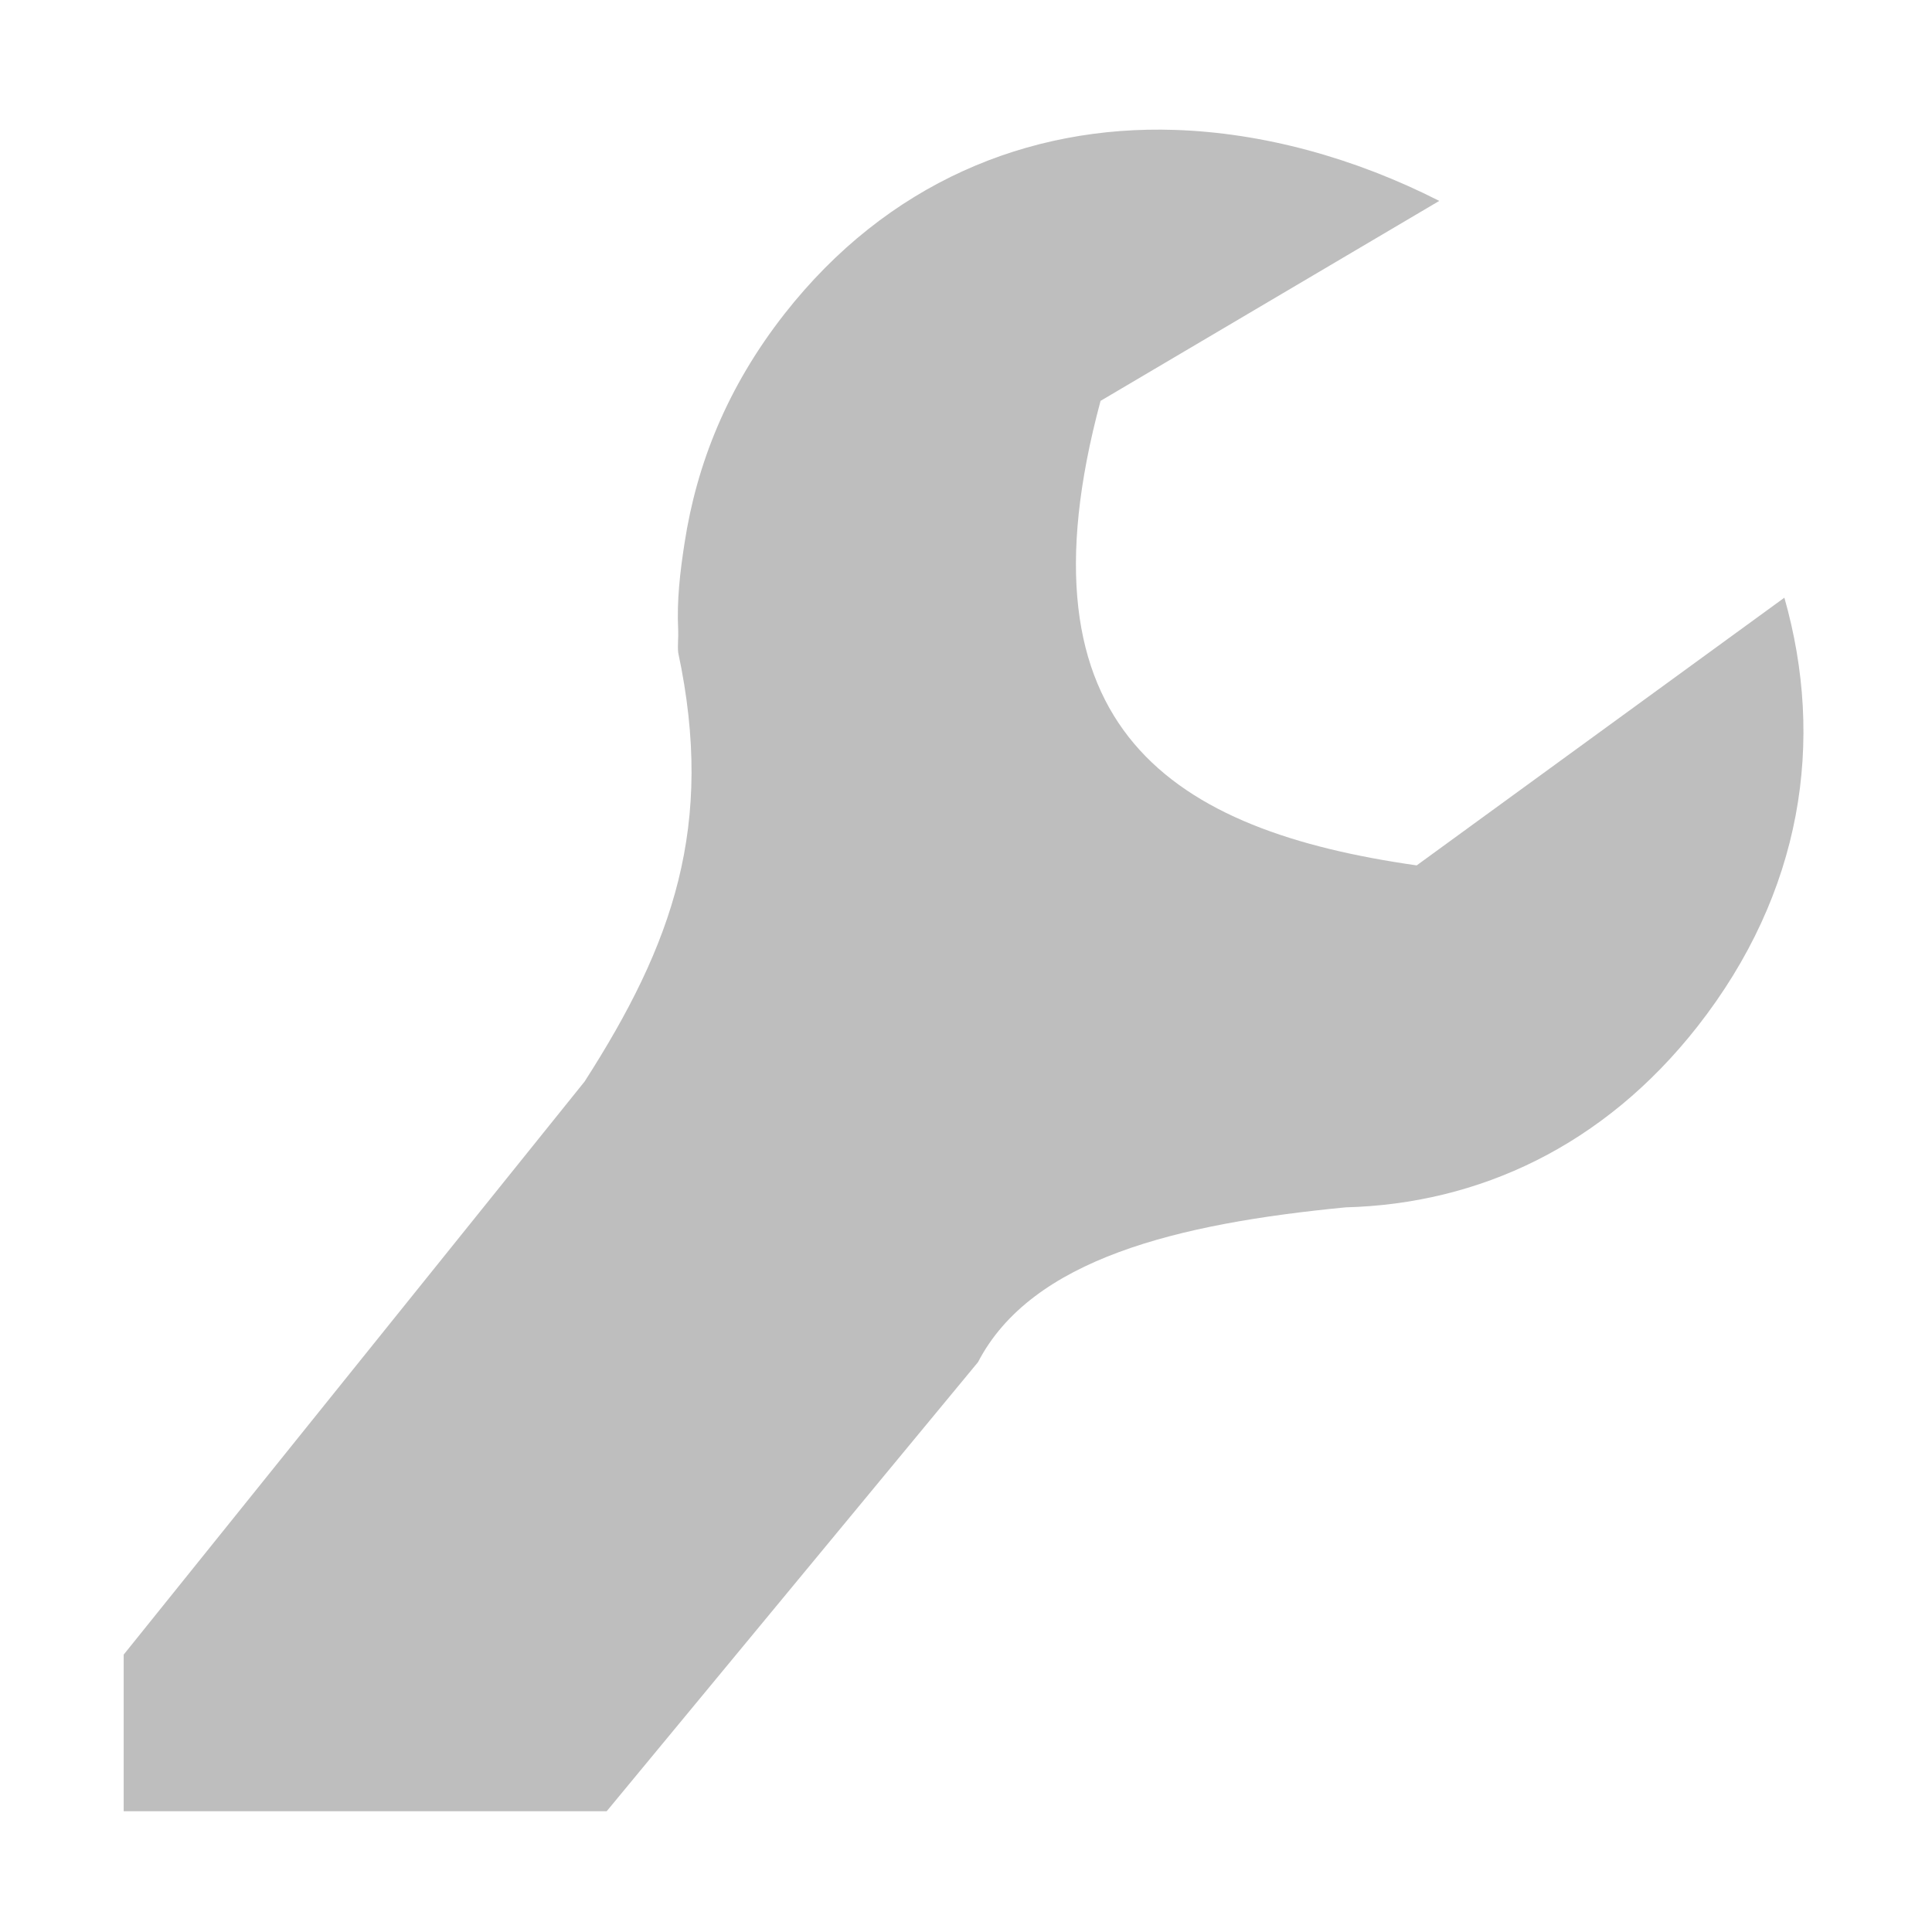
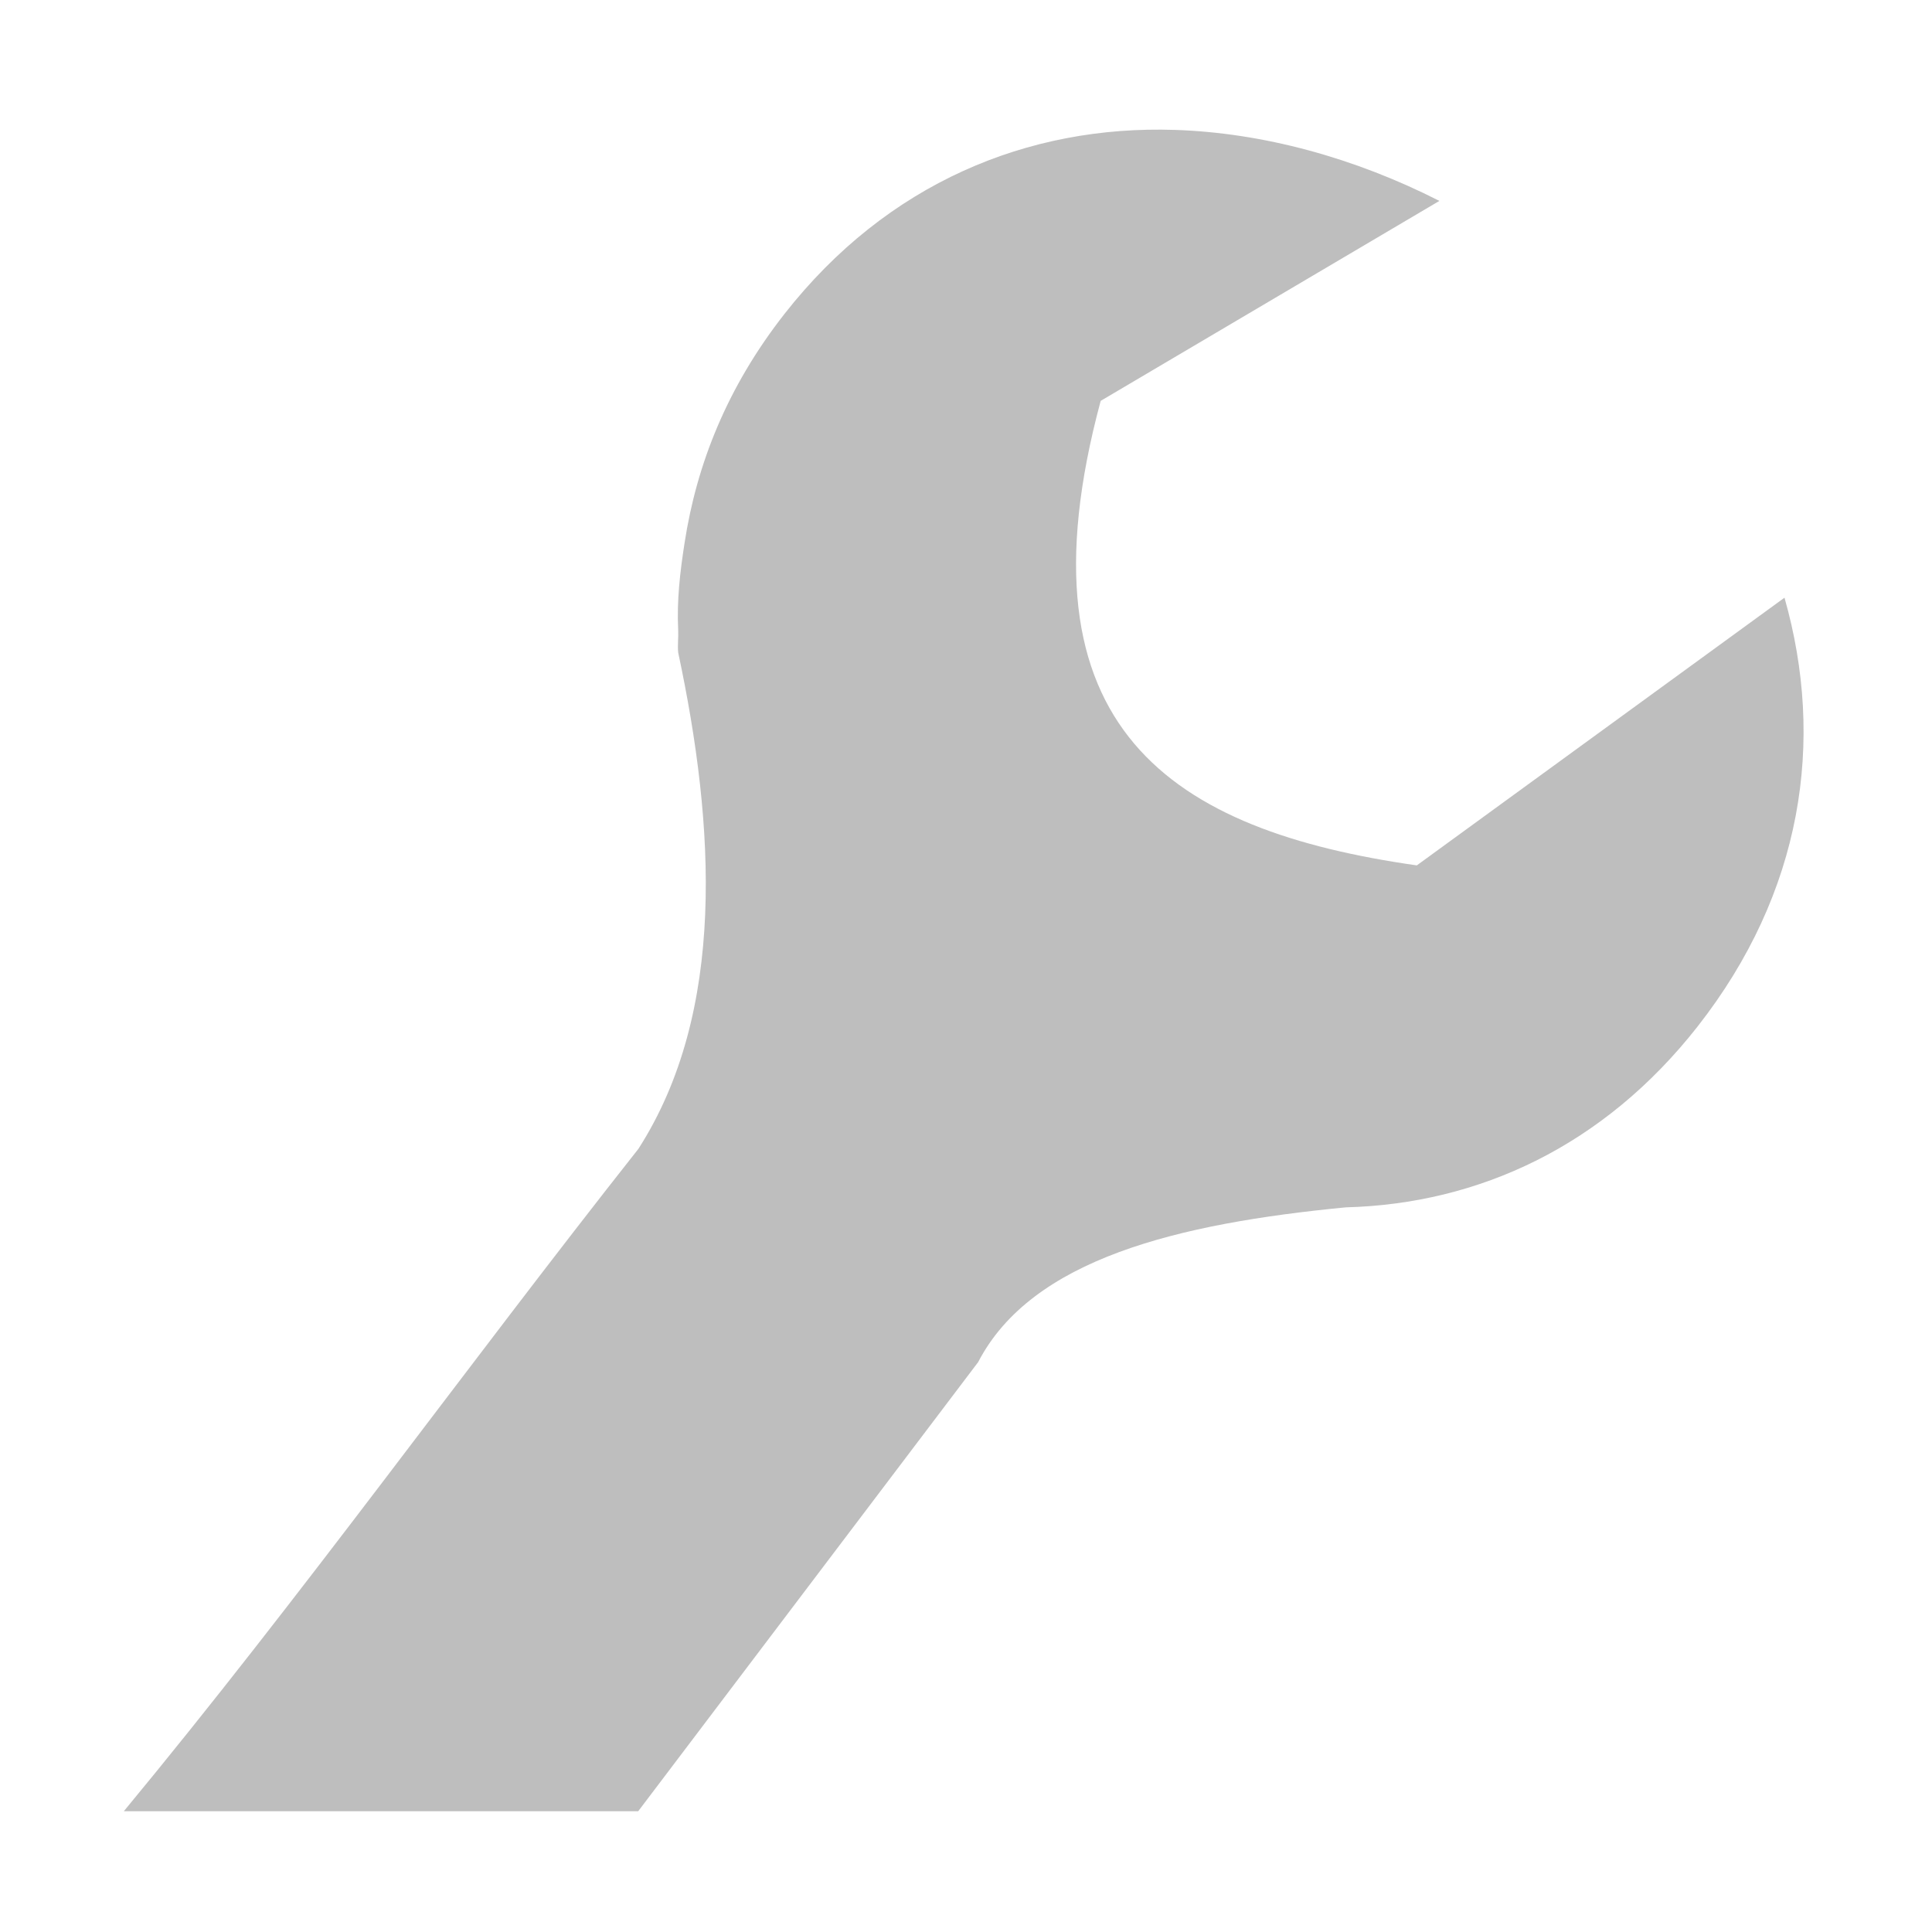
<svg xmlns="http://www.w3.org/2000/svg" width="16" height="16" id="svg2" version="1.1">
  <defs id="defs4">
    <linearGradient id="linearGradient3946">
      <stop id="stop3948" offset="0" style="stop-color:#000000;stop-opacity:0.747;" />
      <stop id="stop3950" offset="1" style="stop-color:#000000;stop-opacity:0.024;" />
    </linearGradient>
    <linearGradient id="linearGradient3830-9">
      <stop style="stop-color:#000000;stop-opacity:0.747;" offset="0" id="stop3832-7" />
      <stop style="stop-color:#000000;stop-opacity:0.024;" offset="1" id="stop3834-5" />
    </linearGradient>
    <linearGradient id="linearGradient3984">
      <stop style="stop-color:#f4deba;stop-opacity:1;" offset="0" id="stop3986" />
      <stop style="stop-color:#de9625;stop-opacity:0;" offset="1" id="stop3988" />
    </linearGradient>
  </defs>
  <g id="layer1" transform="translate(-31.97559,-220.3622)">
-     <path style="fill:#bebebe;fill-opacity:1;stroke:none" d="m 41.705,221.438 c -1.216,-0.04 -2.383,0.44 -3.232,1.523 -0.478,0.61 -0.728,1.248 -0.828,1.897 -0.038,0.244 -0.065,0.478 -0.053,0.721 0.003,0.064 -0.006,0.124 0,0.187 0.306,1.435 -0.045,2.416 -0.775,3.553 L 33,234.065 l 0,1.297 4,0 3.075,-3.719 c 0.444,-0.856 1.656,-1.148 3.045,-1.282 1.104,-0.029 2.137,-0.509 2.912,-1.496 0.873,-1.113 1.058,-2.368 0.721,-3.553 l -3.045,2.217 c -2.015,-0.287 -3.353,-1.119 -2.618,-3.847 l 2.805,-1.656 c -0.704,-0.358 -1.461,-0.564 -2.19,-0.588 z" id="path3950" />
+     <path style="fill:#bebebe;fill-opacity:1;stroke:none" d="m 41.705,221.438 c -1.216,-0.04 -2.383,0.44 -3.232,1.523 -0.478,0.61 -0.728,1.248 -0.828,1.897 -0.038,0.244 -0.065,0.478 -0.053,0.721 0.003,0.064 -0.006,0.124 0,0.187 0.306,1.435 0.4,2.973 -0.329,4.11 -1.435,1.817 -2.786,3.702 -4.262,5.486 l 4.26,0 2.815,-3.719 c 0.444,-0.856 1.656,-1.148 3.045,-1.282 1.104,-0.029 2.137,-0.509 2.912,-1.496 0.873,-1.113 1.058,-2.368 0.721,-3.553 l -3.045,2.217 c -2.015,-0.287 -3.353,-1.119 -2.618,-3.847 l 2.805,-1.656 c -0.704,-0.358 -1.461,-0.564 -2.19,-0.588 z" id="path3950" />
  </g>
</svg>
